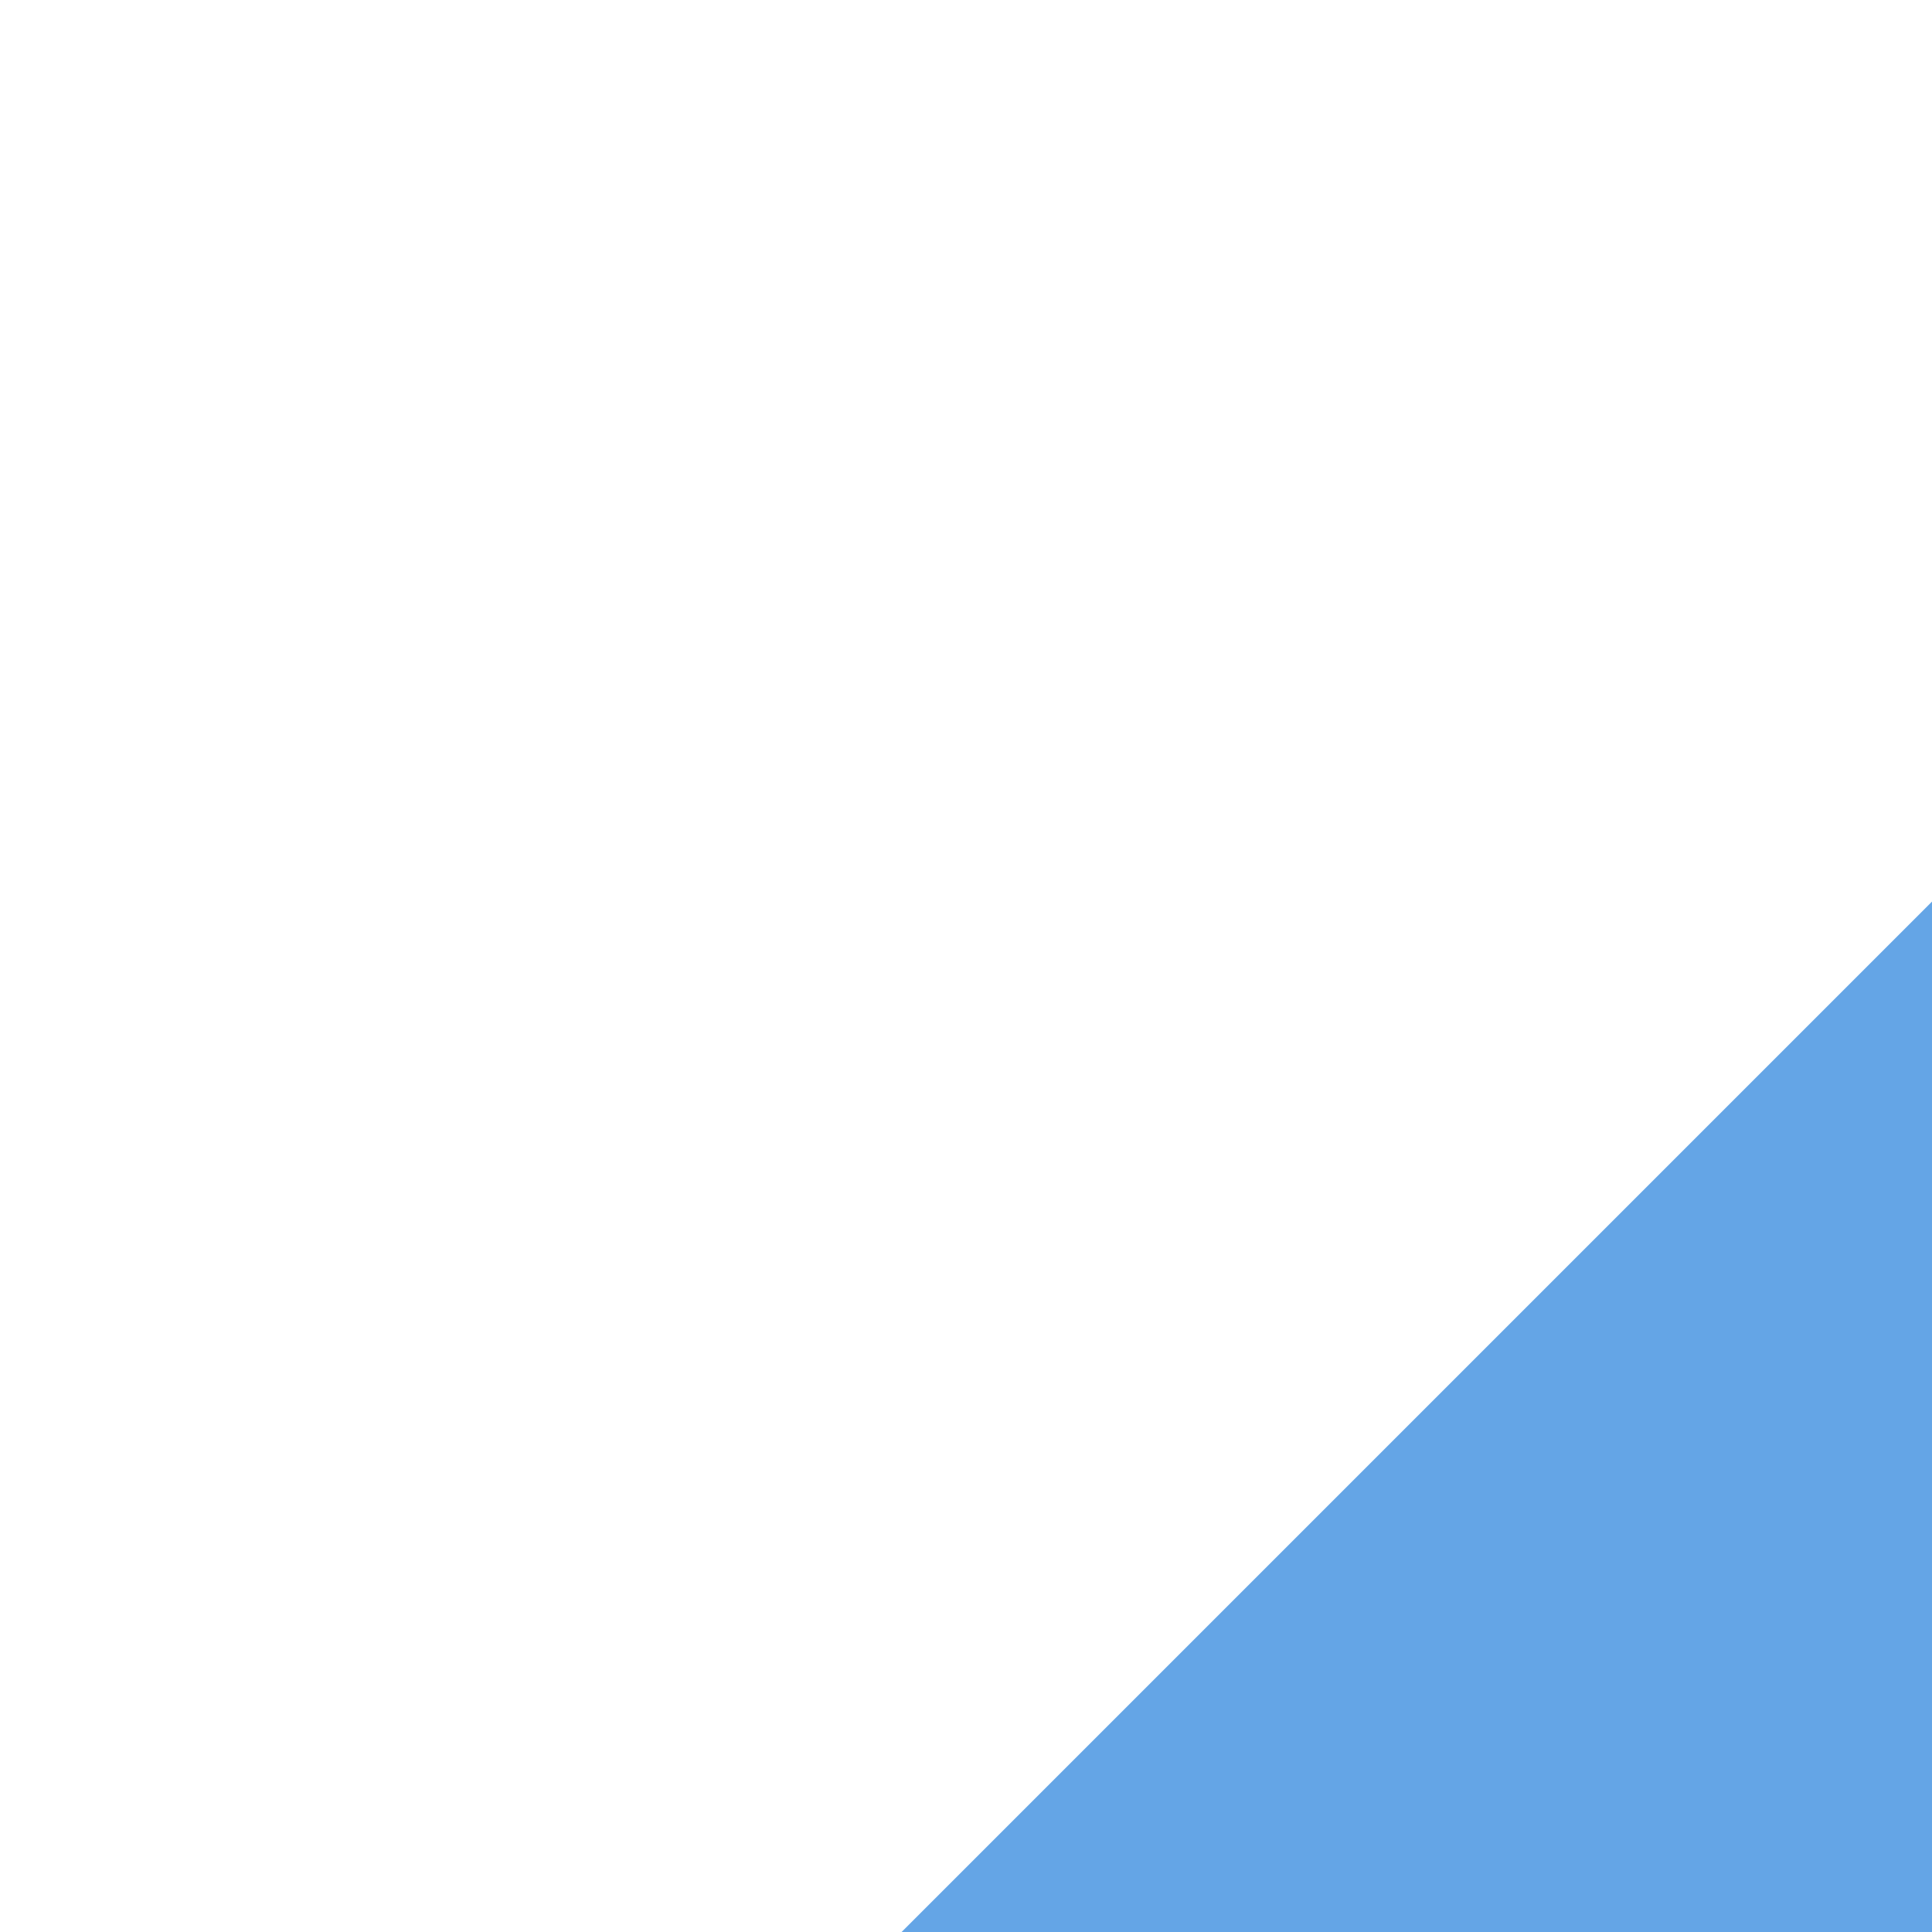
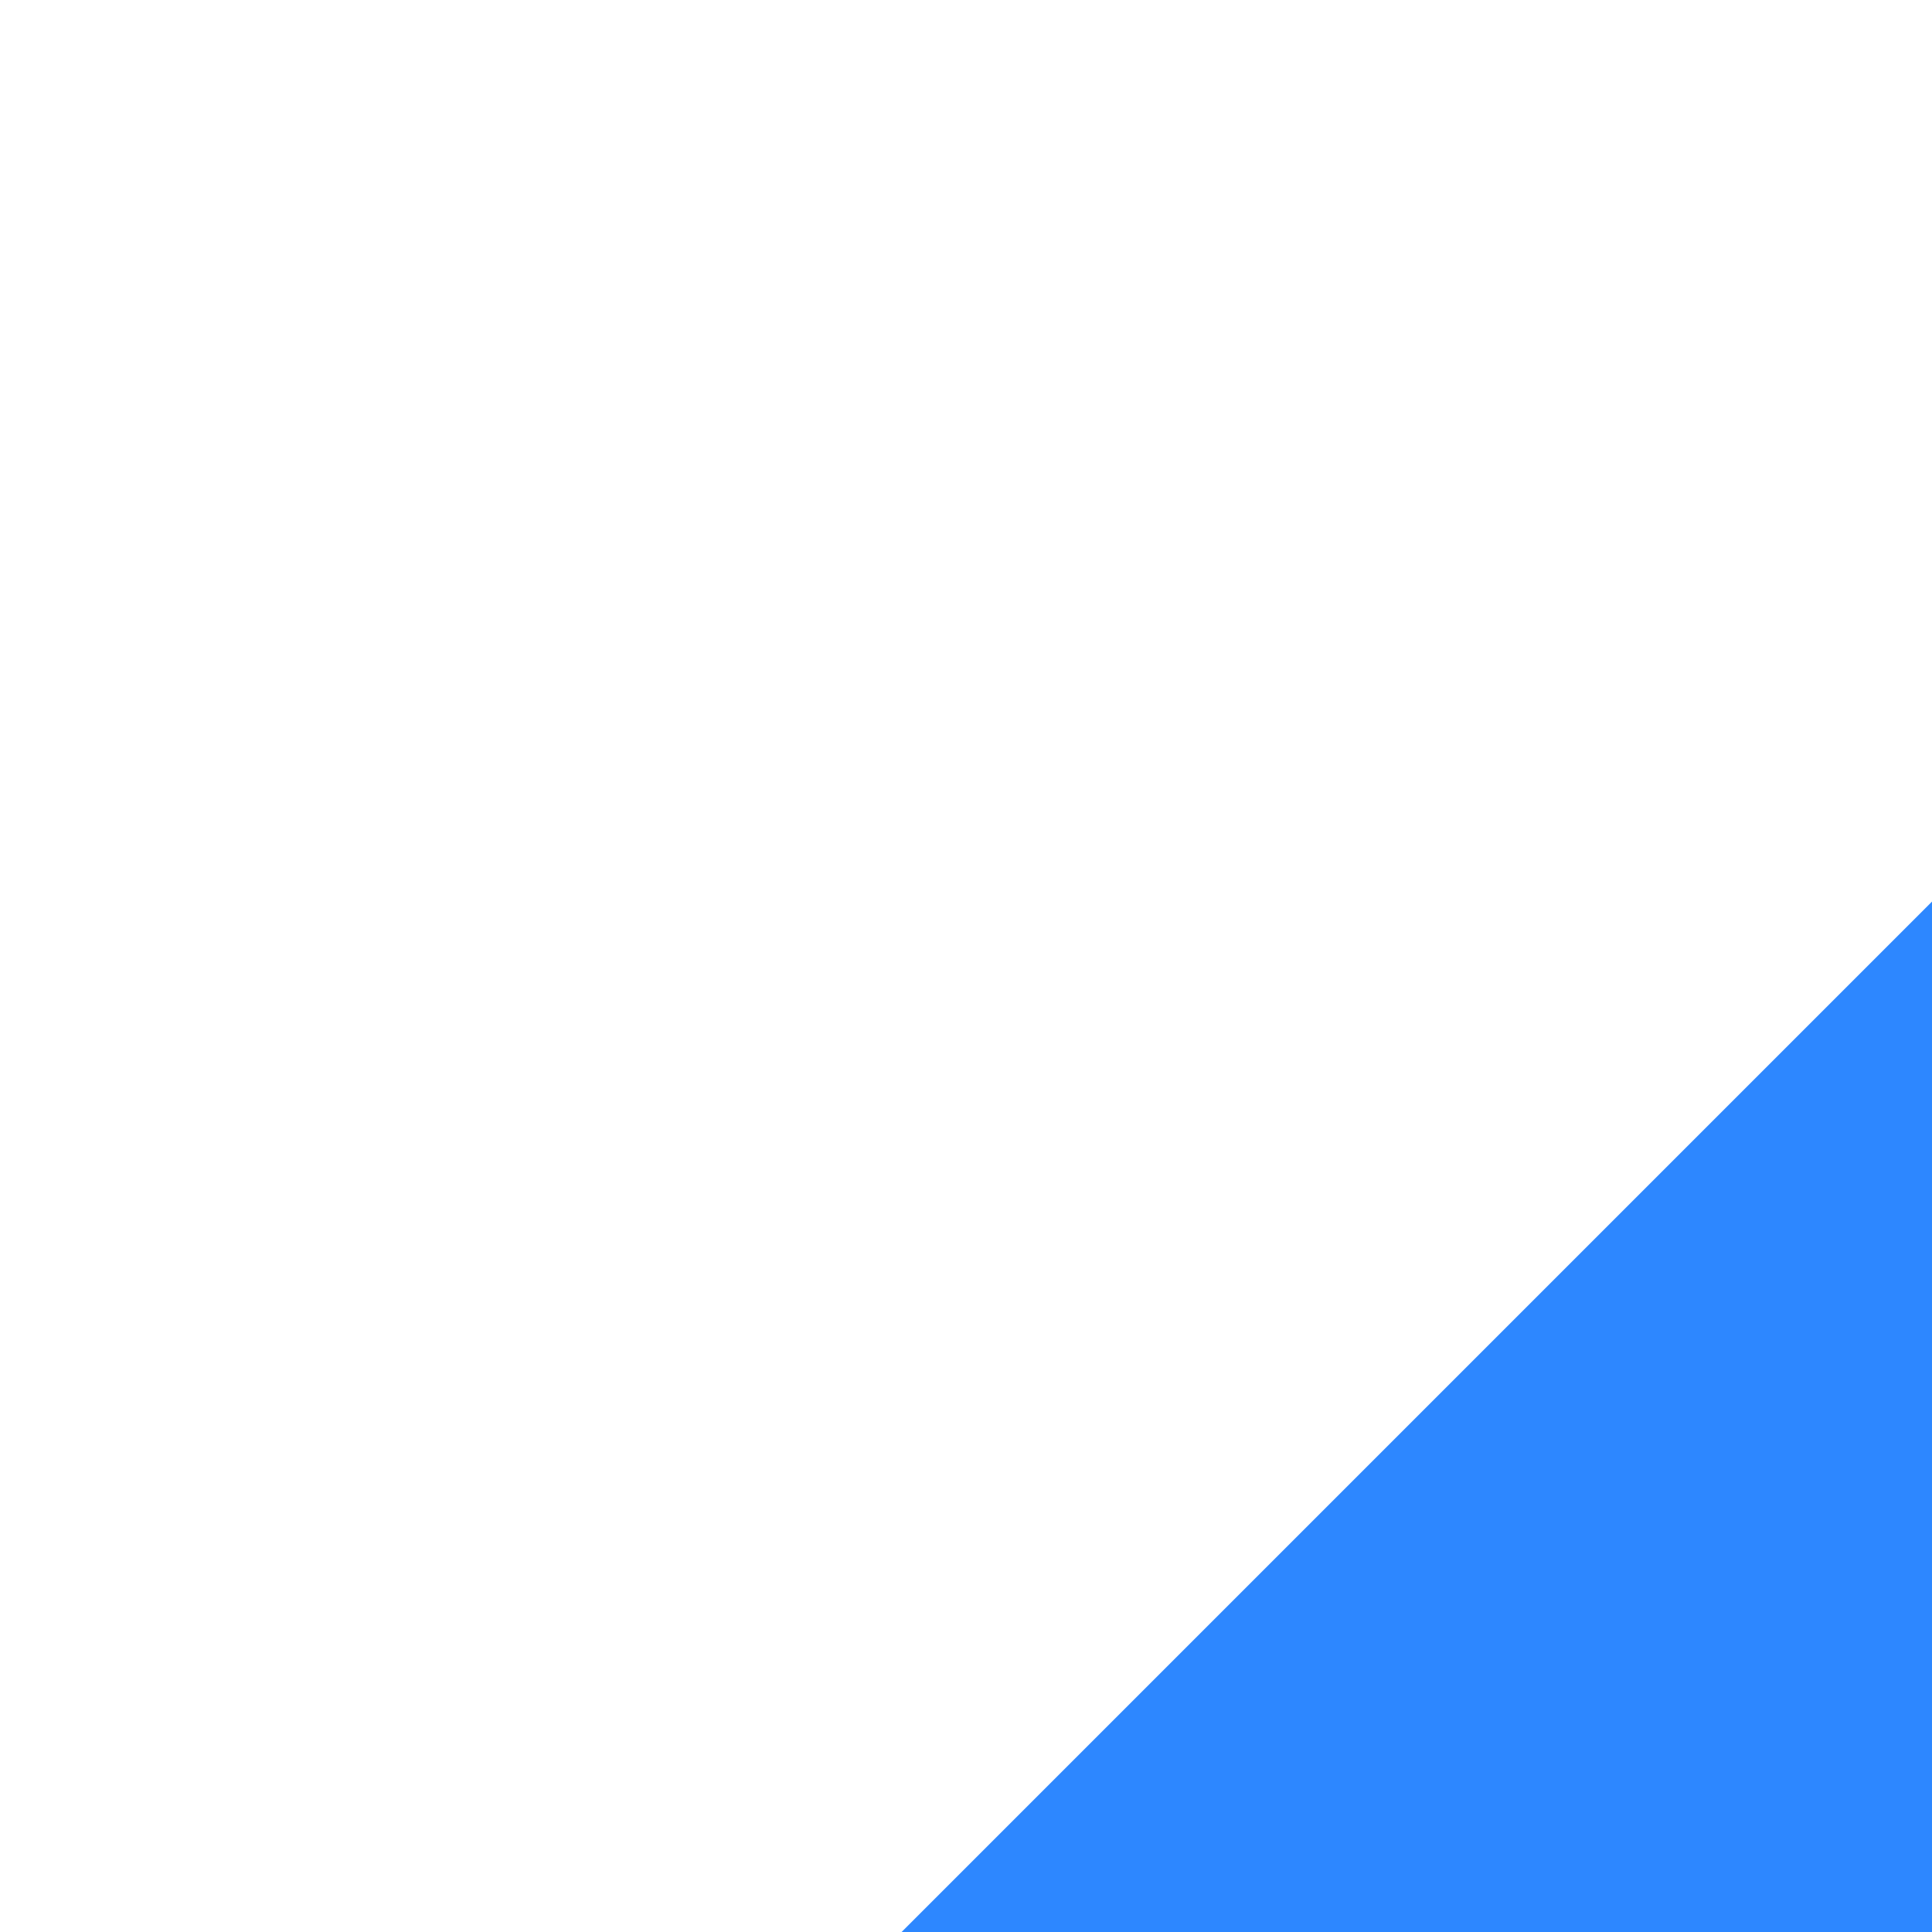
<svg xmlns="http://www.w3.org/2000/svg" width="30" height="30" version="1.1" viewBox="0 0 30 30" id="svg8">
  <defs id="defs3">
    <style id="current-color-scheme" type="text/css">.ColorScheme-Text {
        color:#31363b;
        stop-color:#31363b;
      }
      .ColorScheme-Background {
        color:#eff0f1;
        stop-color:#eff0f1;
      }
      .ColorScheme-Highlight {
        color:#3daee9;
        stop-color:#3daee9;
      }
      .ColorScheme-ViewText {
        color:#31363b;
        stop-color:#31363b;
      }
      .ColorScheme-ViewBackground {
        color:#fcfcfc;
        stop-color:#fcfcfc;
      }
      .ColorScheme-ViewHover {
        color:#93cee9;
        stop-color:#93cee9;
      }
      .ColorScheme-ViewFocus{
        color:#3daee9;
        stop-color:#3daee9;
      }
      .ColorScheme-ButtonText {
        color:#31363b;
        stop-color:#31363b;
      }
      .ColorScheme-ButtonBackground {
        color:#eff0f1;
        stop-color:#eff0f1;
      }
      .ColorScheme-ButtonHover {
        color:#93cee9;
        stop-color:#93cee9;
      }
      .ColorScheme-ButtonFocus{
        color:#3daee9;
        stop-color:#3daee9;
      }</style>
  </defs>
-   <path style="color:#3daee9;fill:#64a5e6;fill-opacity:1" d="M 30,14 14,30 h 16 z" class="ColorScheme-Highlight" id="event" />
+   <path style="color:#3daee9;fill:#2d87ff;fill-opacity:1" d="M 30,14 14,30 h 16 z" class="ColorScheme-Highlight" id="event" />
</svg>
